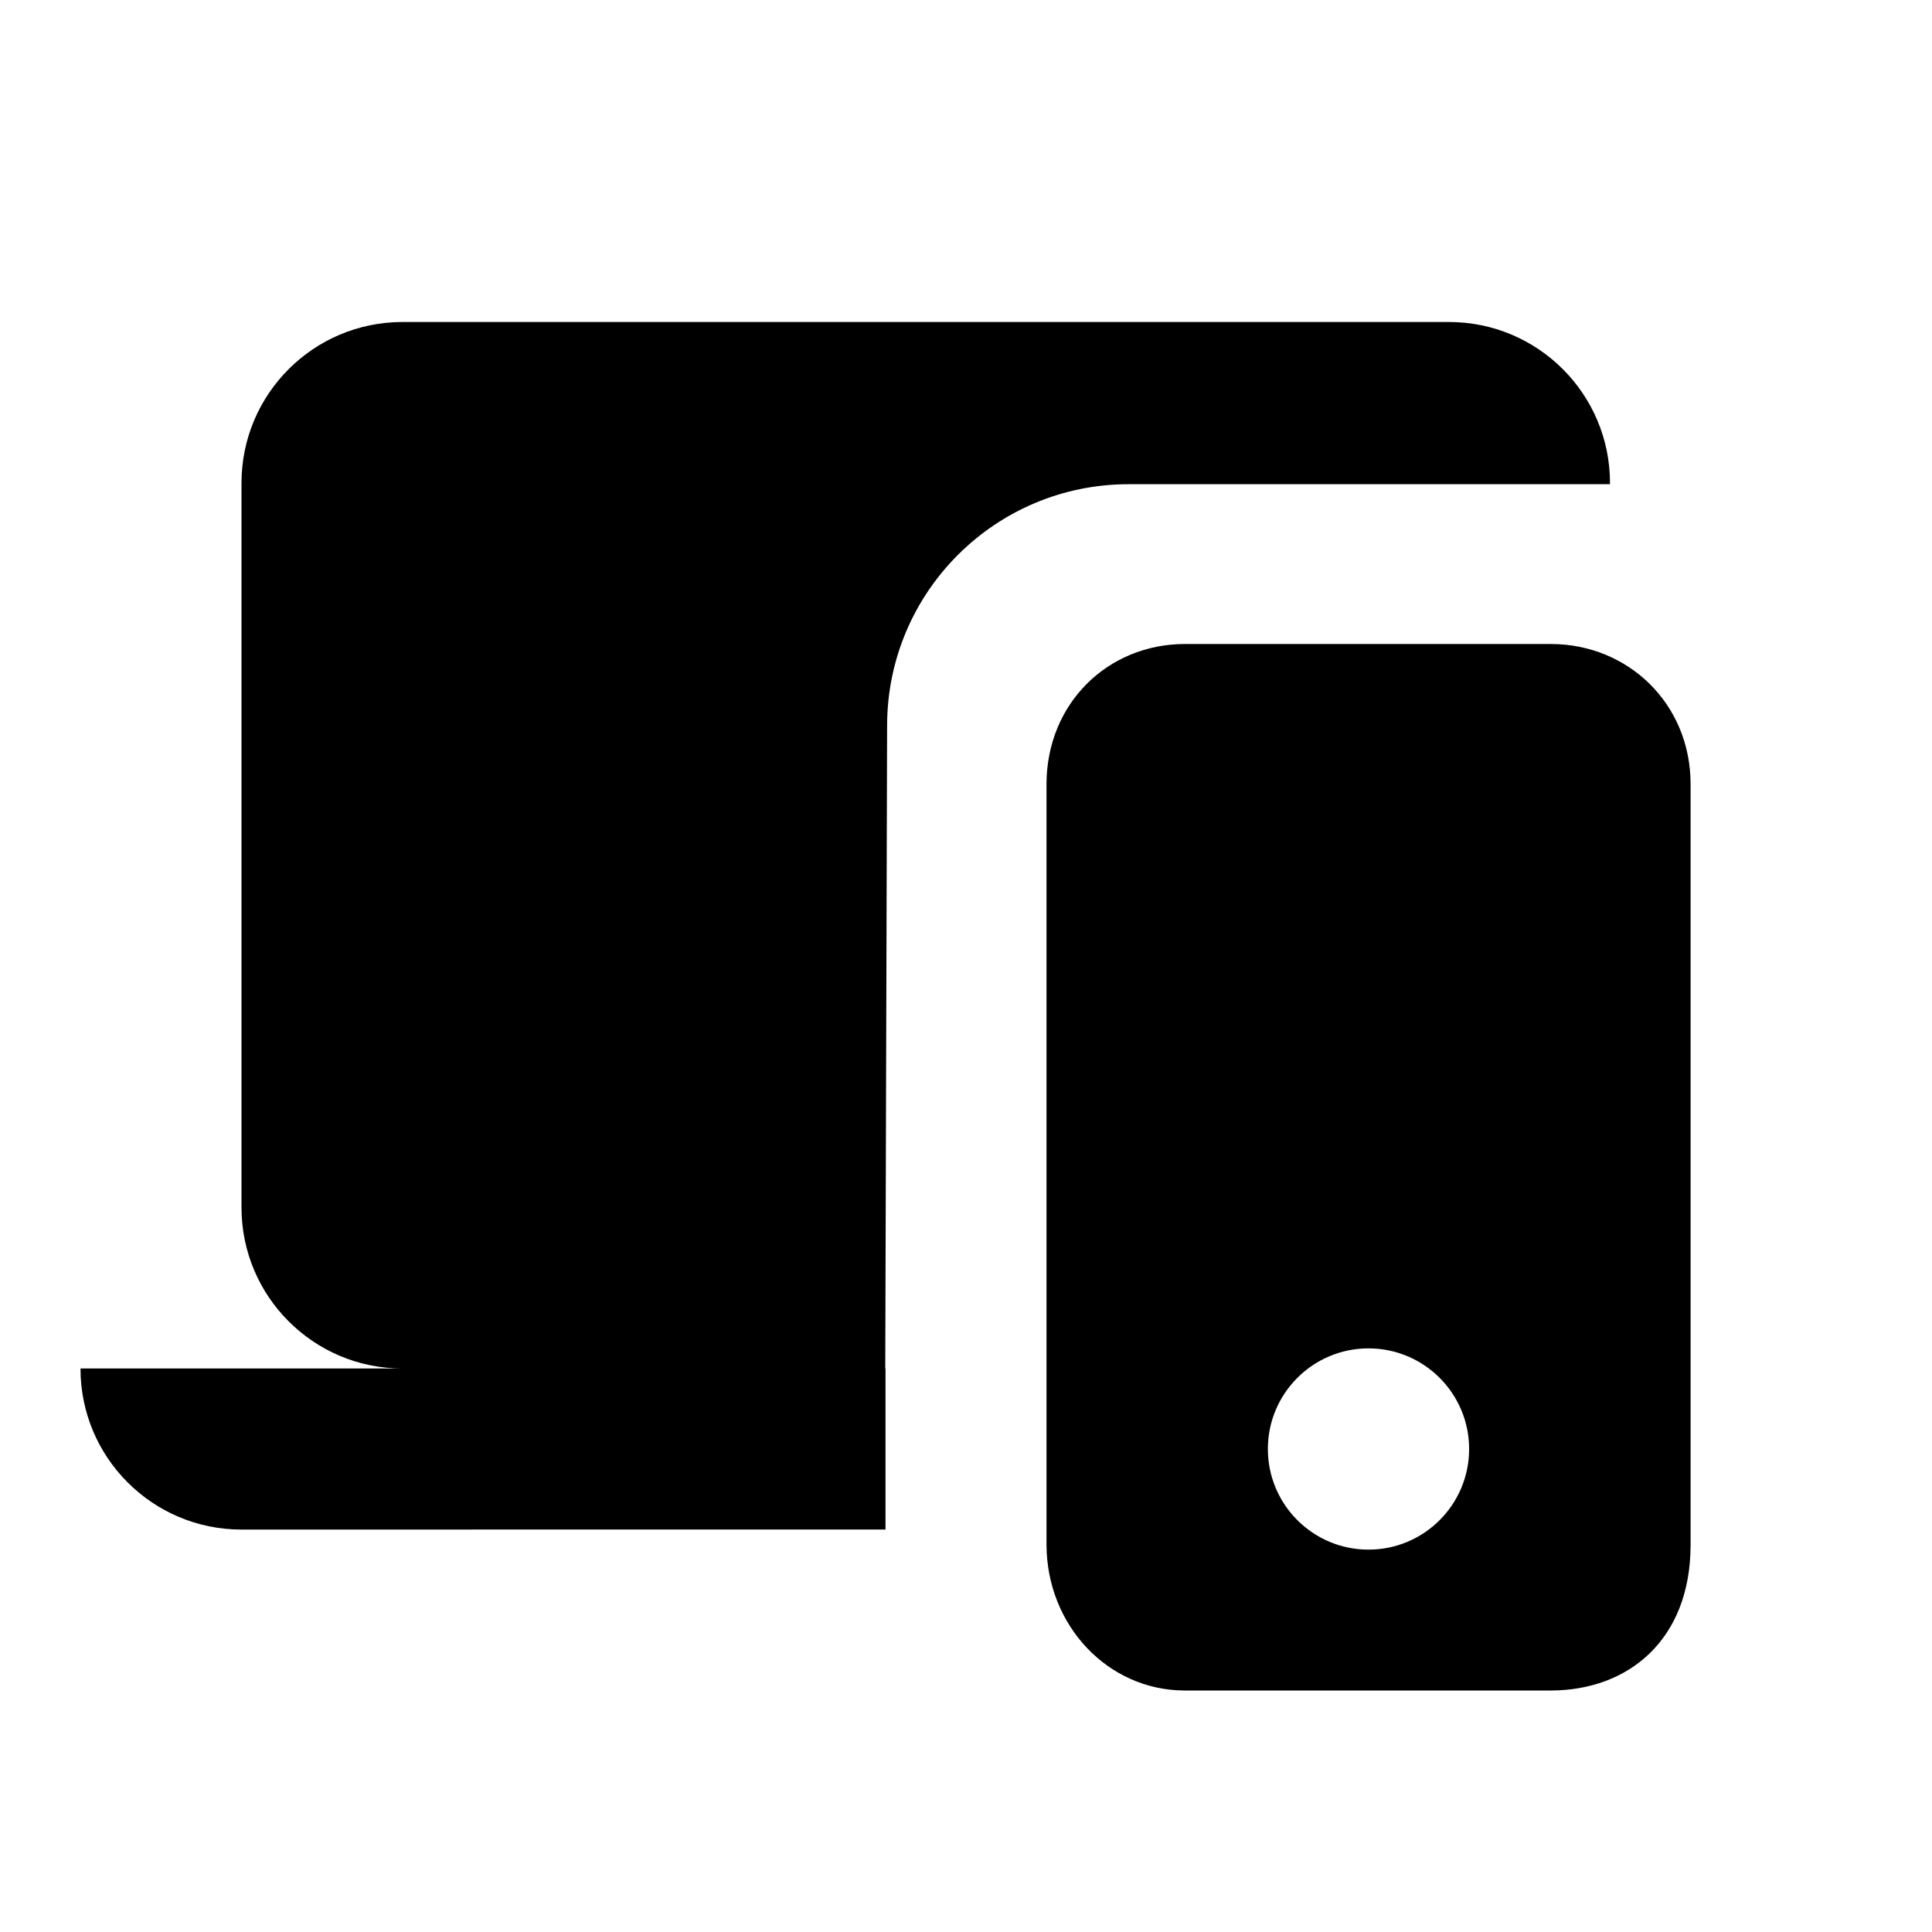
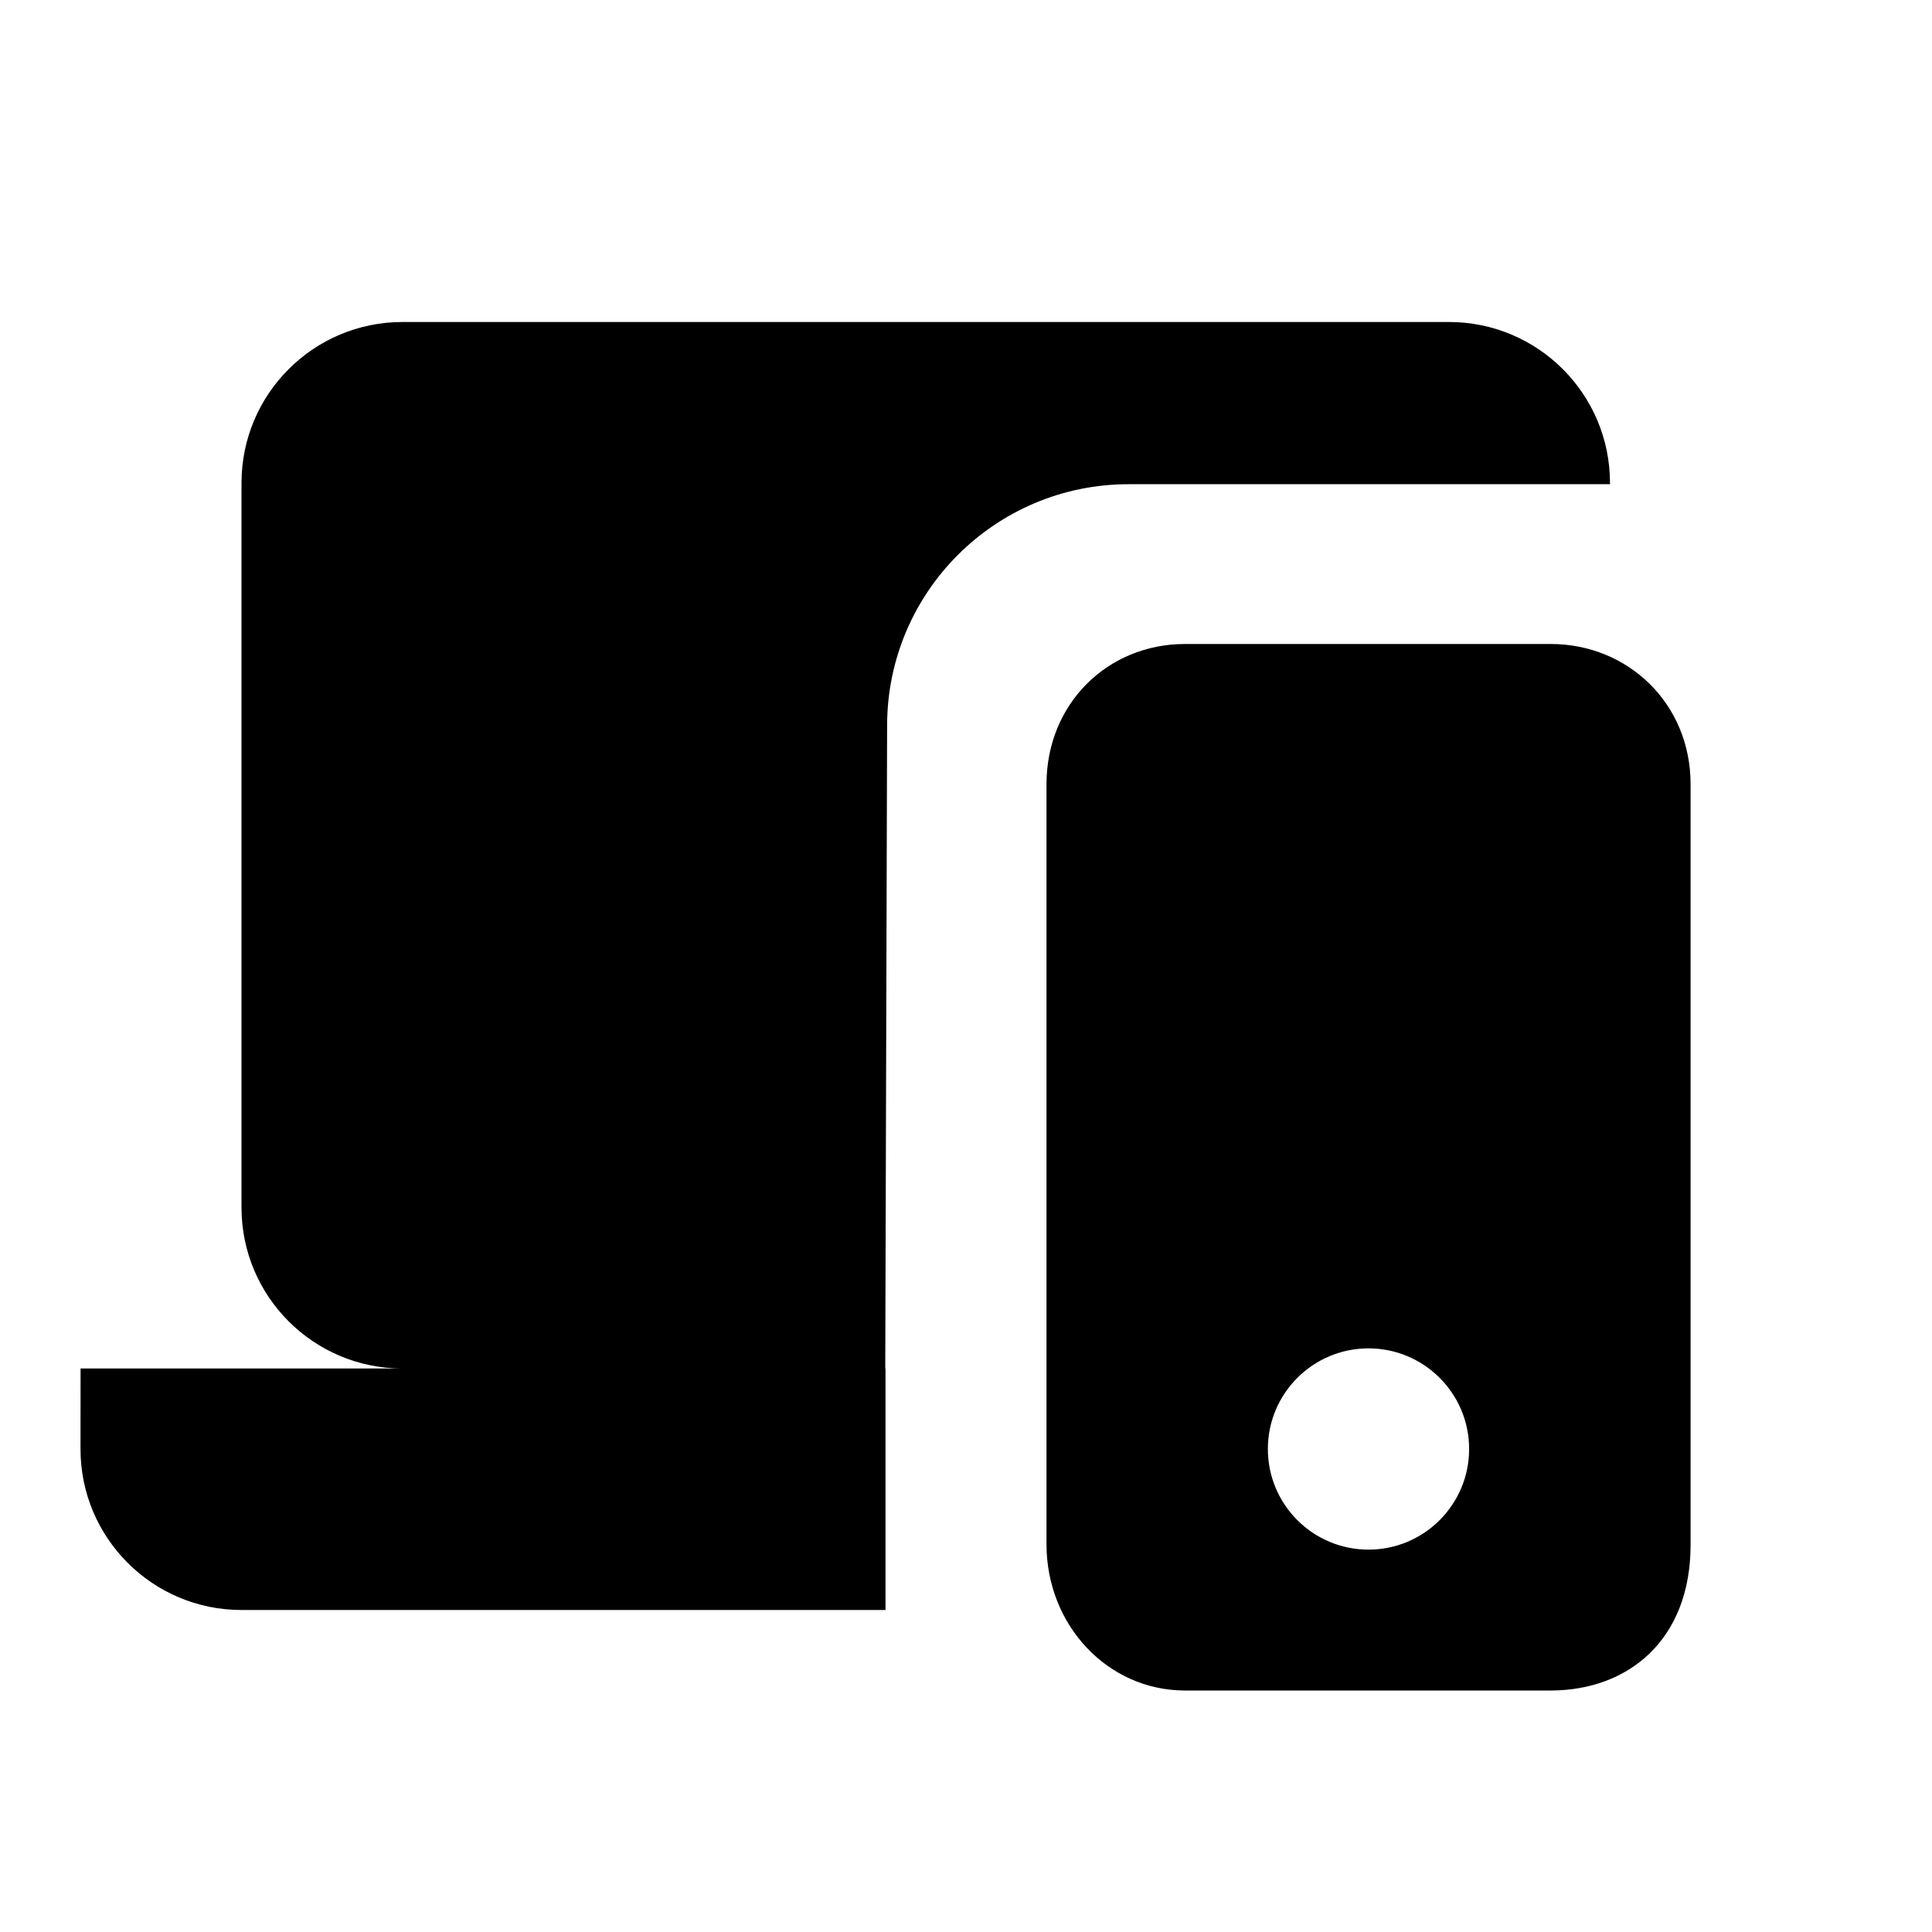
<svg xmlns="http://www.w3.org/2000/svg" width="24" height="24" viewBox="0 0 24 24">
-   <path fill="#000" fill-rule="evenodd" d="M10.997 17l.023-7.995a3 3 0 0 1 3-2.99H20V6a2 2 0 0 0-2-2H5a2 2 0 0 0-2 2v9a2 2 0 0 0 2 2h5.997zM11 17v2l-8 .001h-.001a2 2 0 0 1-1.999-2L1.001 17H11zm8.27-9c.955.003 1.729.74 1.731 1.737v9.453c0 1.184-.776 1.807-1.731 1.81h-4.556c-.955-.003-1.711-.811-1.714-1.81V9.737c.003-.998.76-1.734 1.714-1.737h4.556zM17 19.25a1.25 1.25 0 1 0 0-2.5 1.25 1.25 0 0 0 0 2.5z" />
+   <path fill="#000" fill-rule="evenodd" d="M10.997 17l.023-7.995a3 3 0 0 1 3-2.99H20V6a2 2 0 0 0-2-2H5a2 2 0 0 0-2 2v9a2 2 0 0 0 2 2h5.997zM11 17v3H3a2 2 0 0 1-2-2l.001-1H11zm8.27-9c.955.003 1.729.74 1.731 1.737v9.453c0 1.184-.776 1.807-1.731 1.81h-4.556c-.955-.003-1.711-.811-1.714-1.81V9.737c.003-.998.76-1.734 1.714-1.737h4.556zM17 19.25a1.25 1.25 0 1 0 0-2.5 1.25 1.25 0 0 0 0 2.5z" />
</svg>
